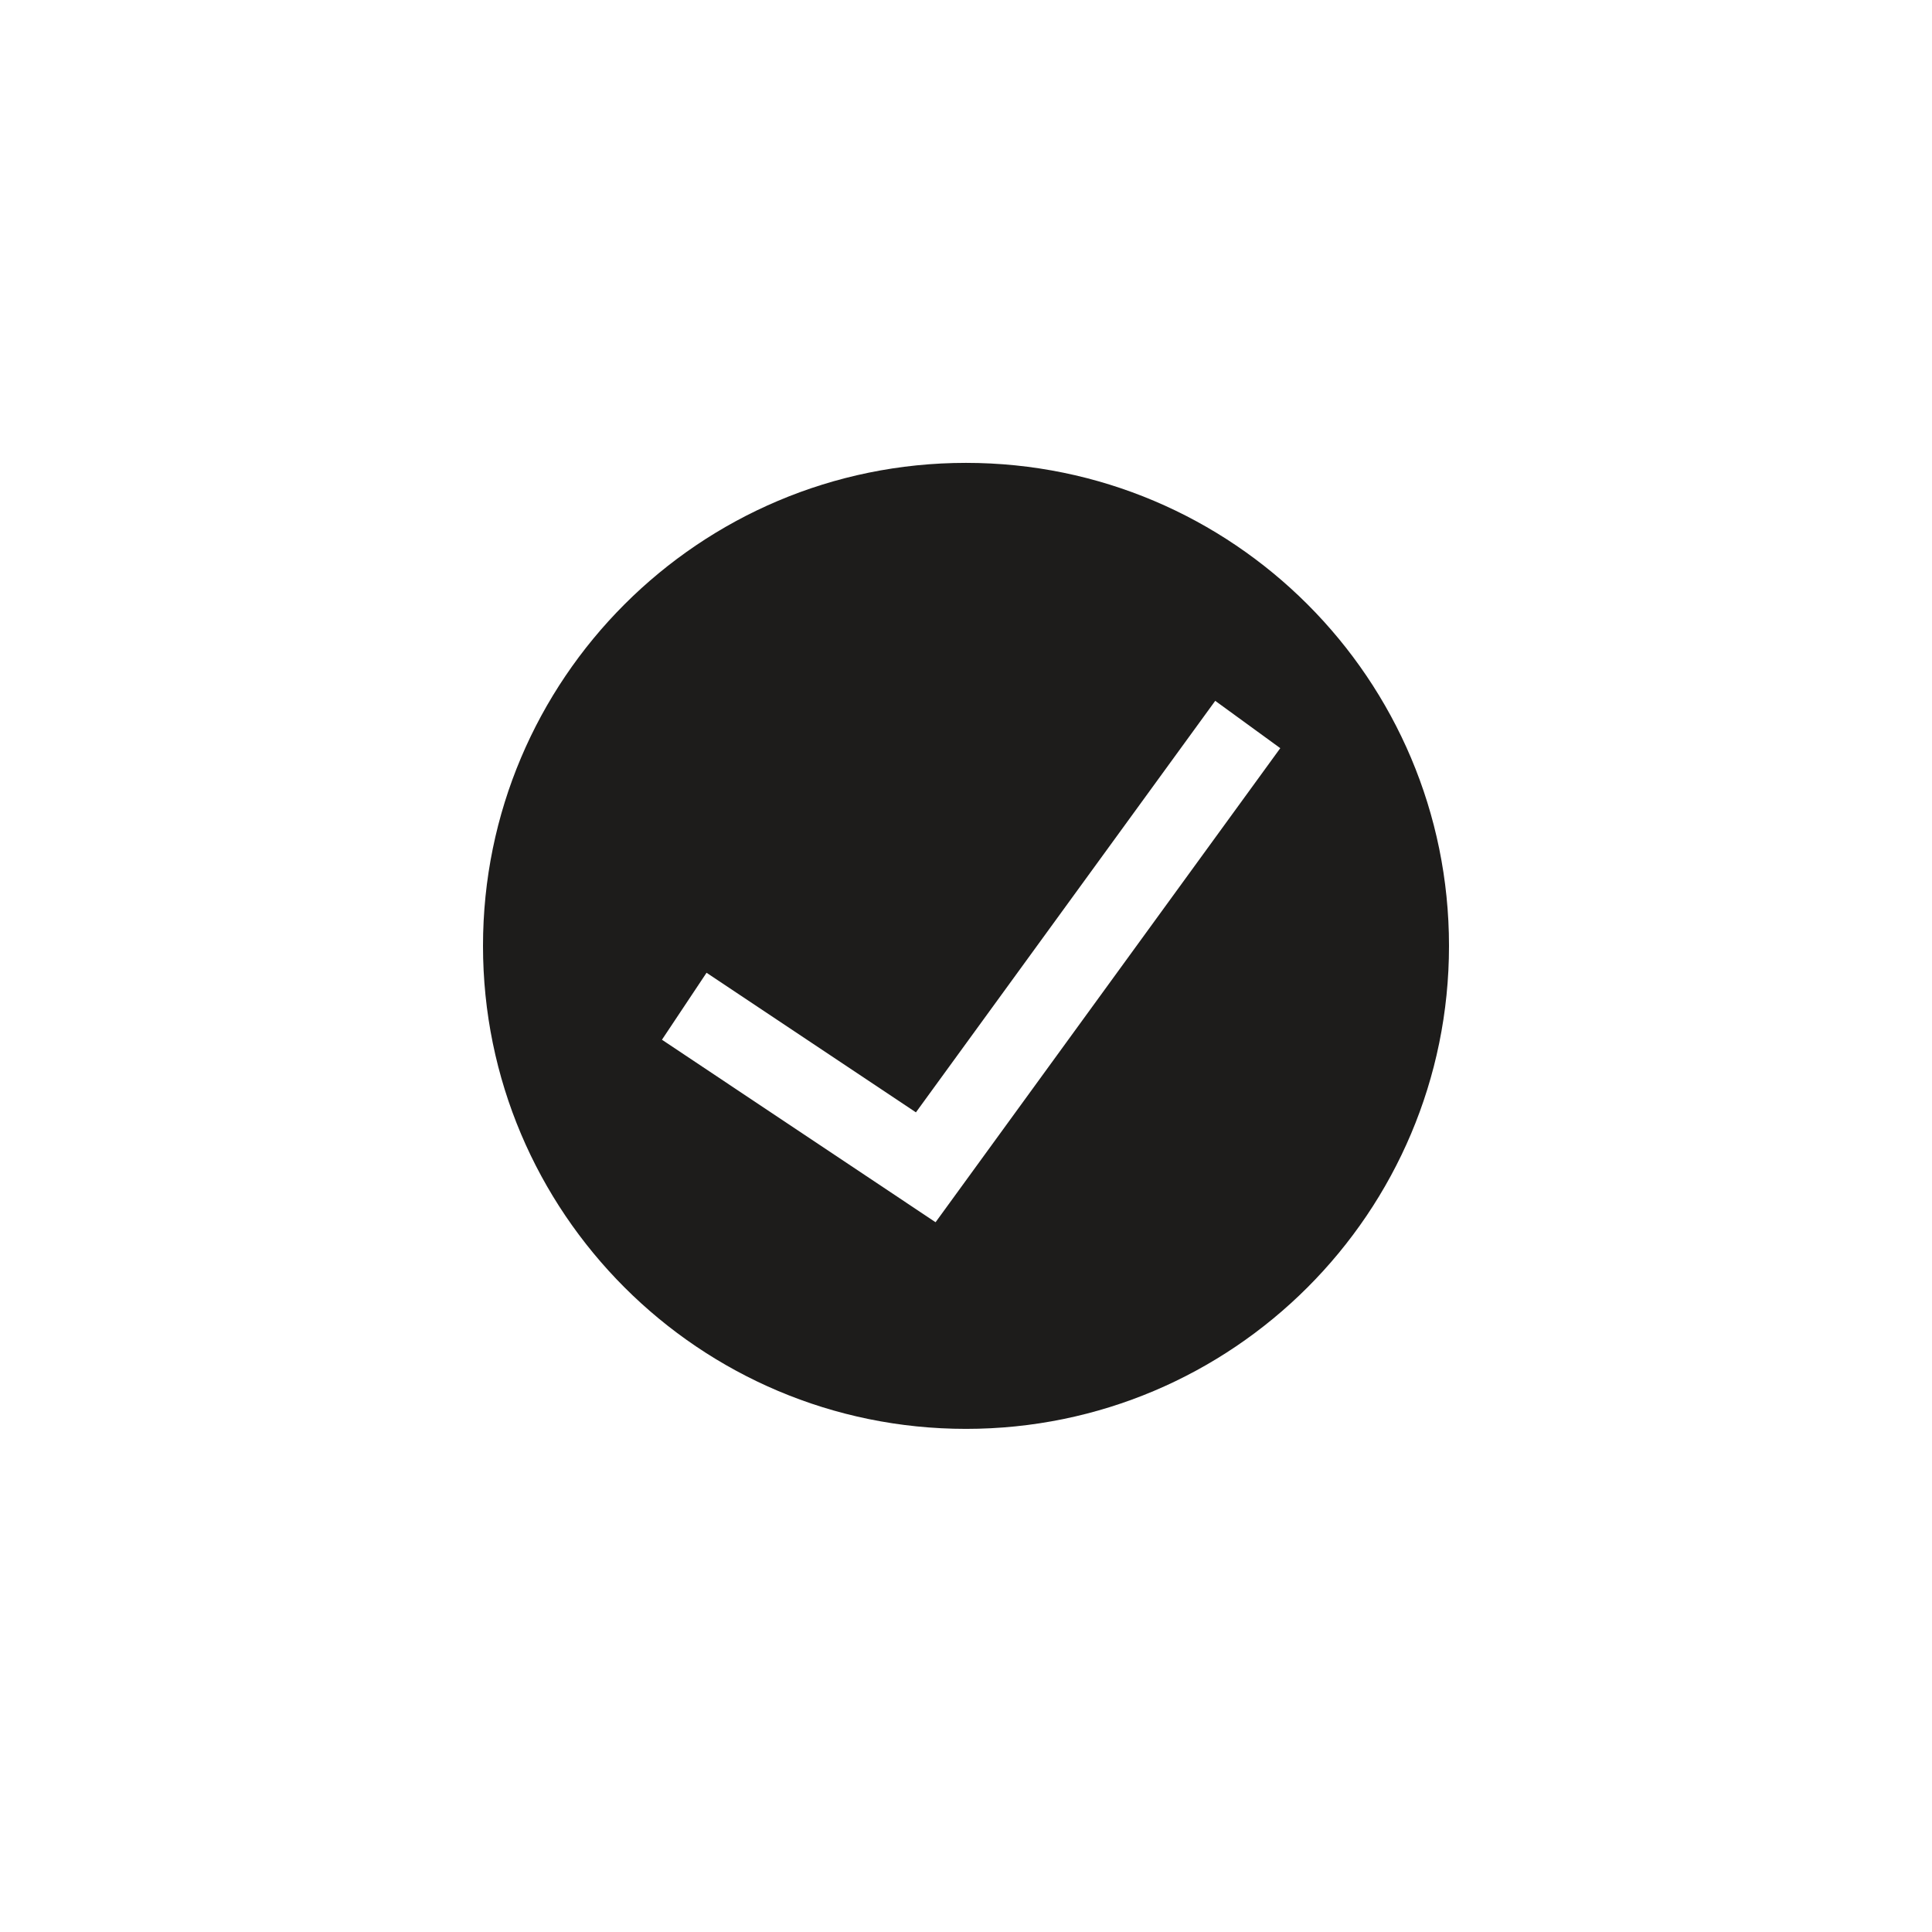
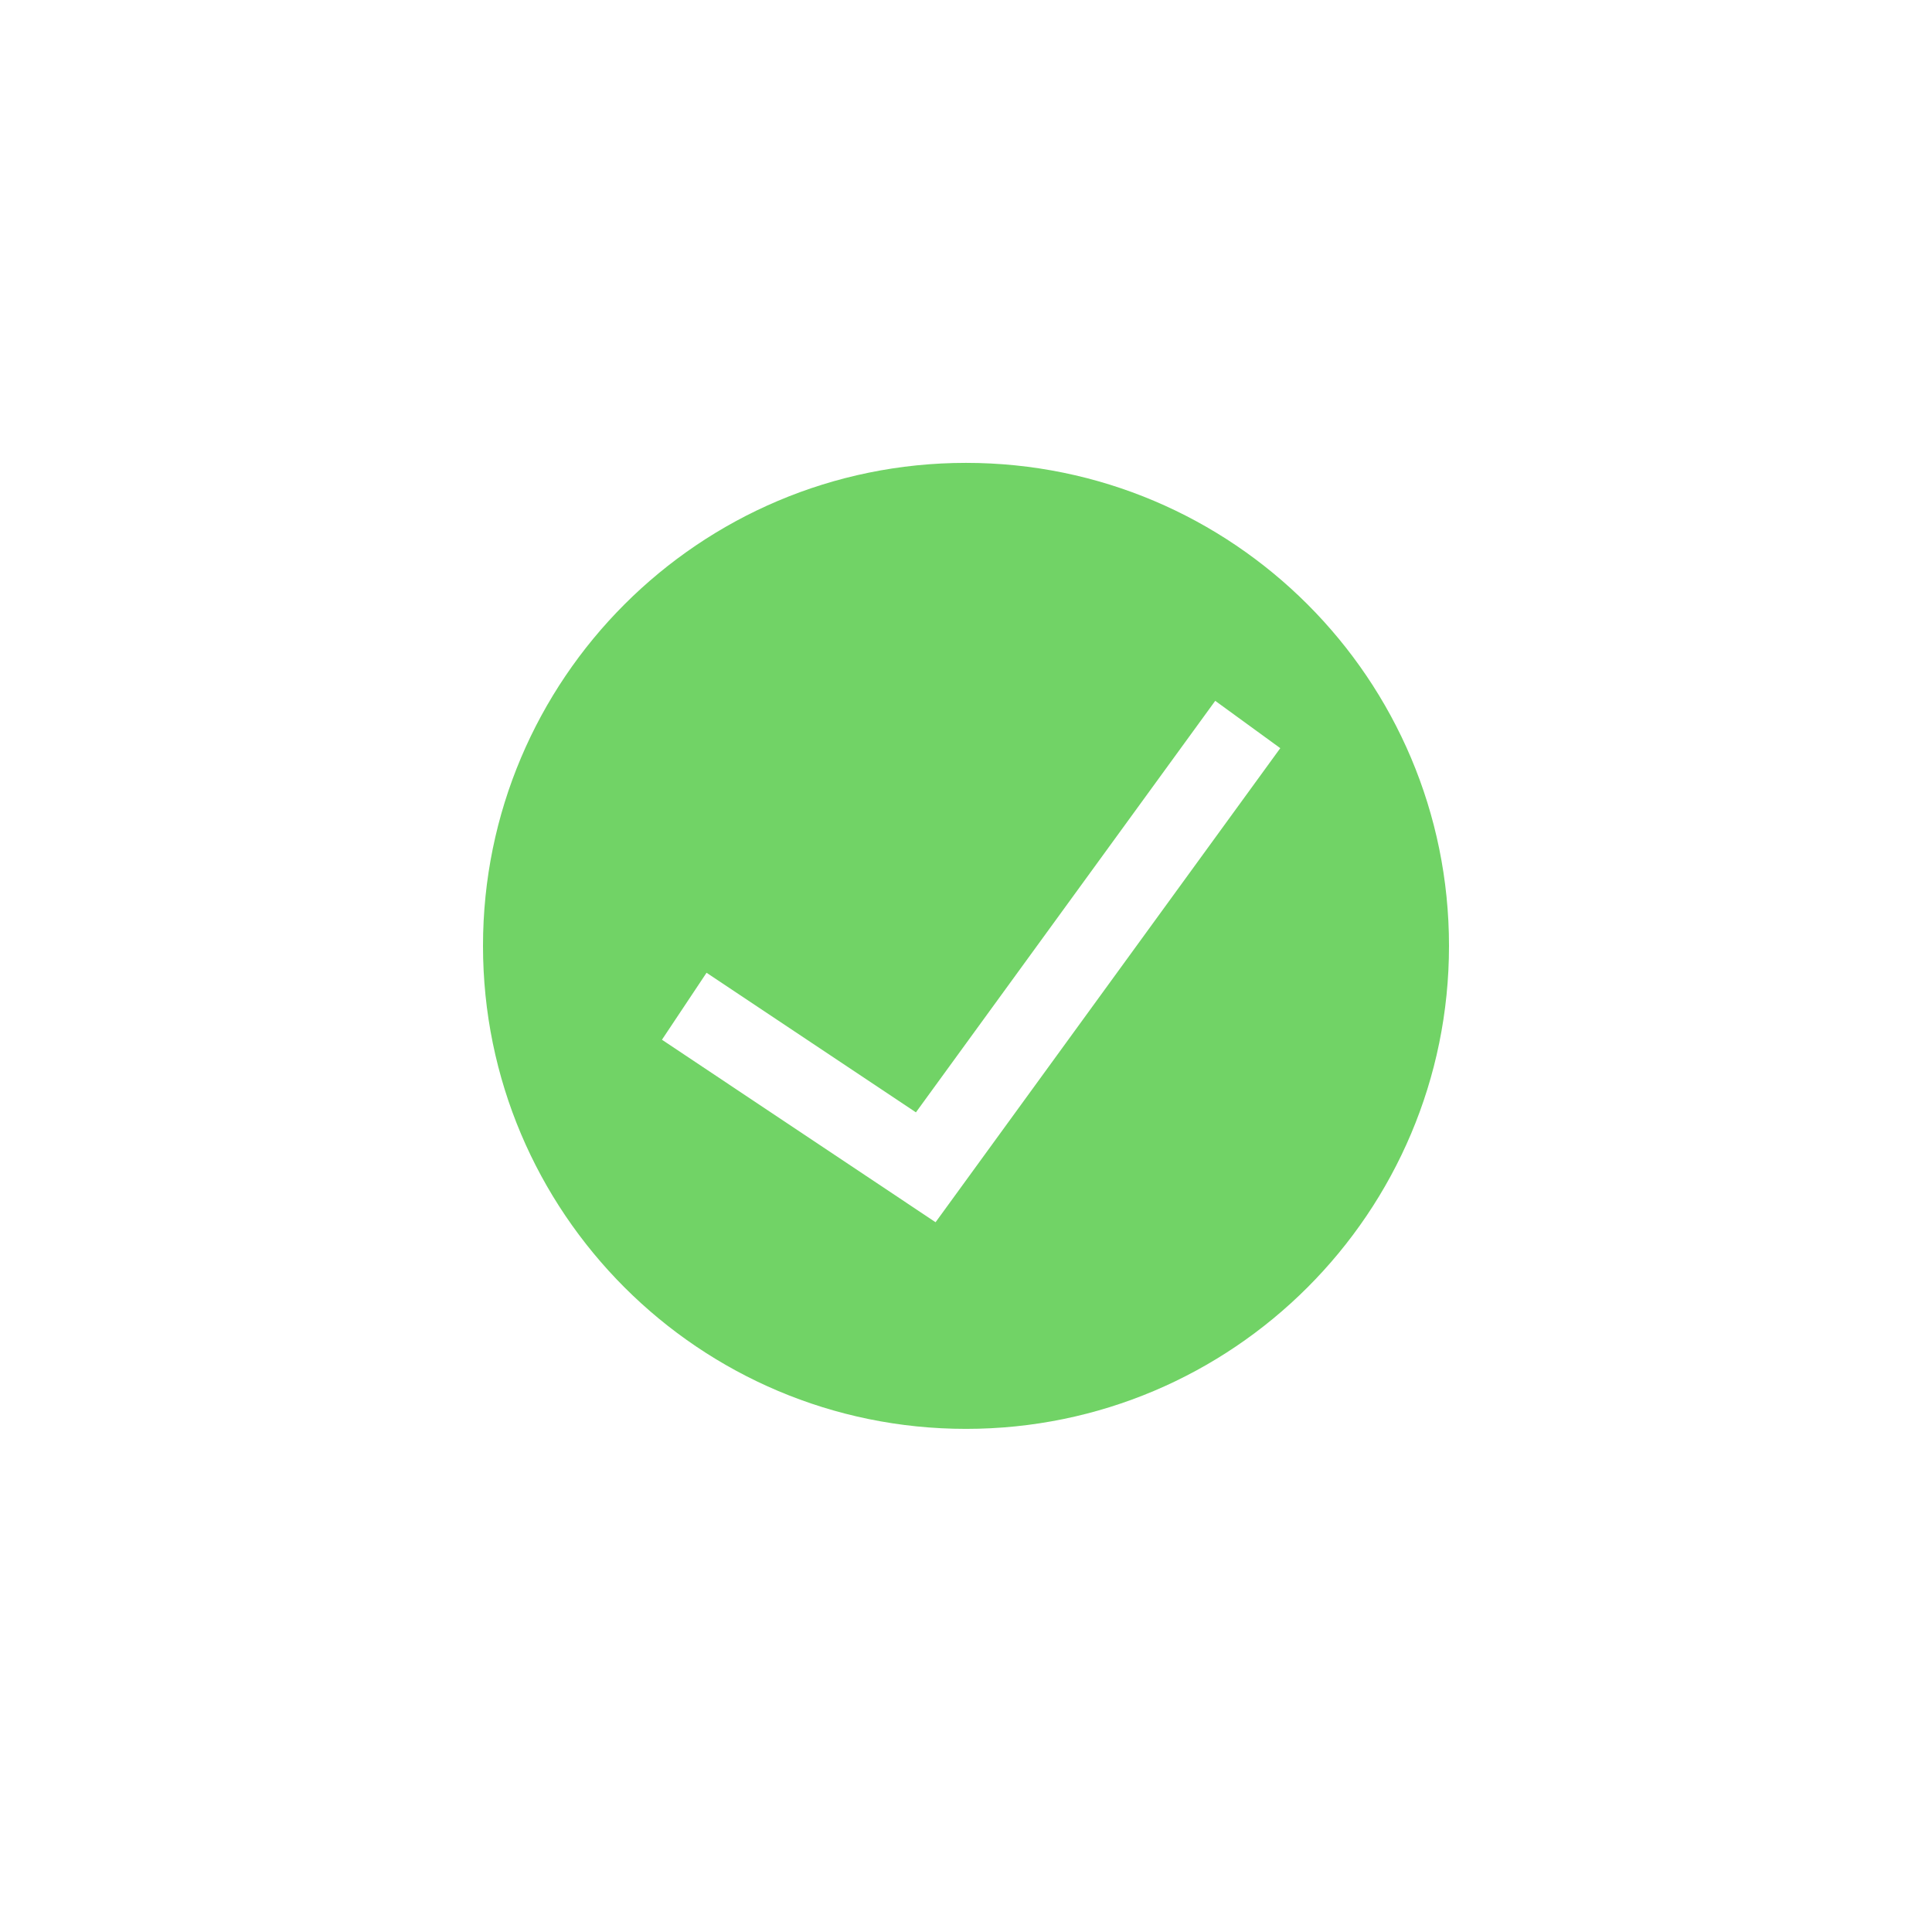
<svg xmlns="http://www.w3.org/2000/svg" width="24px" height="24px" viewBox="0 0 24 24" version="1.1">
  <defs />
  <g id="assets-svg-ready-1px" stroke="none" stroke-width="1" fill="none" fill-rule="evenodd">
-     <g id="active" fill="#1D1C1B">
+     <g id="active" fill="#71d366">
      <path d="M11.622,15.183 L8.223,12.916 L8.777,12.084 L11.378,13.818 L15.096,8.706 L15.904,9.294 L11.622,15.183 Z M12,5.75 C8.687,5.75 6,8.437 6,11.75 C6,15.063 8.687,17.75 12,17.75 C15.313,17.75 18,15.063 18,11.75 C18,8.437 15.313,5.75 12,5.75 L12,5.75 Z" id="Page-1" />
    </g>
  </g>
</svg>
